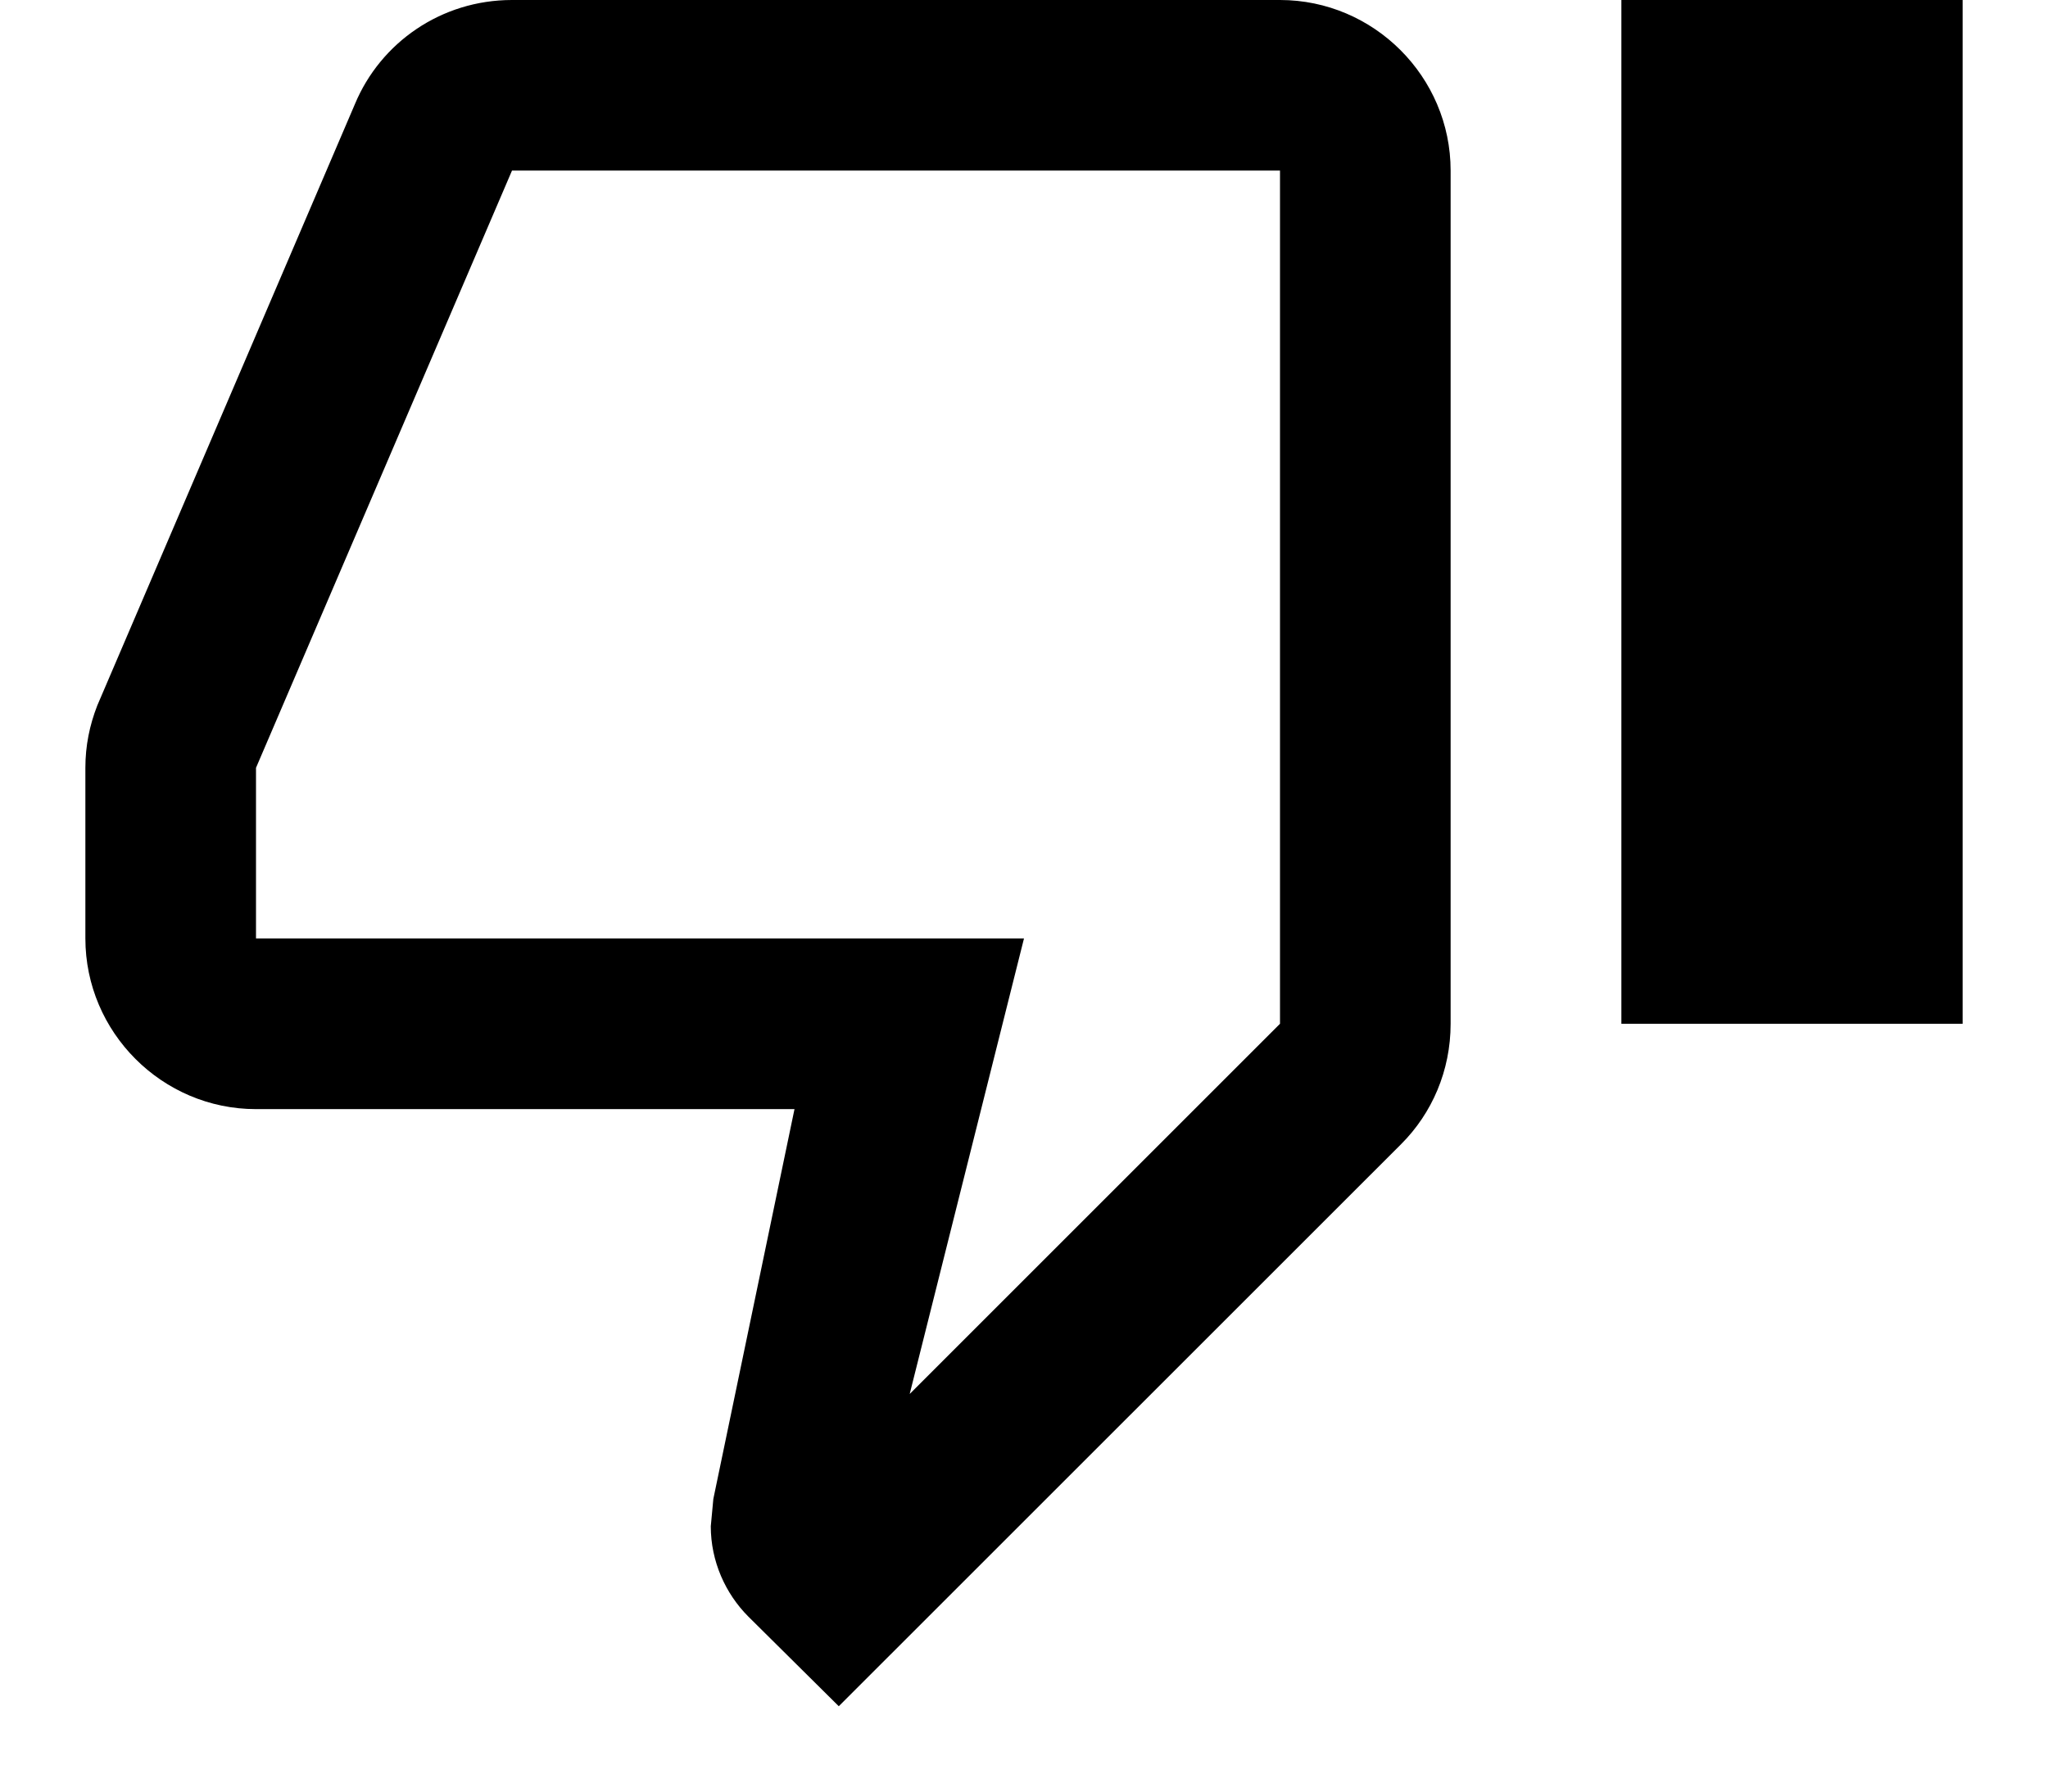
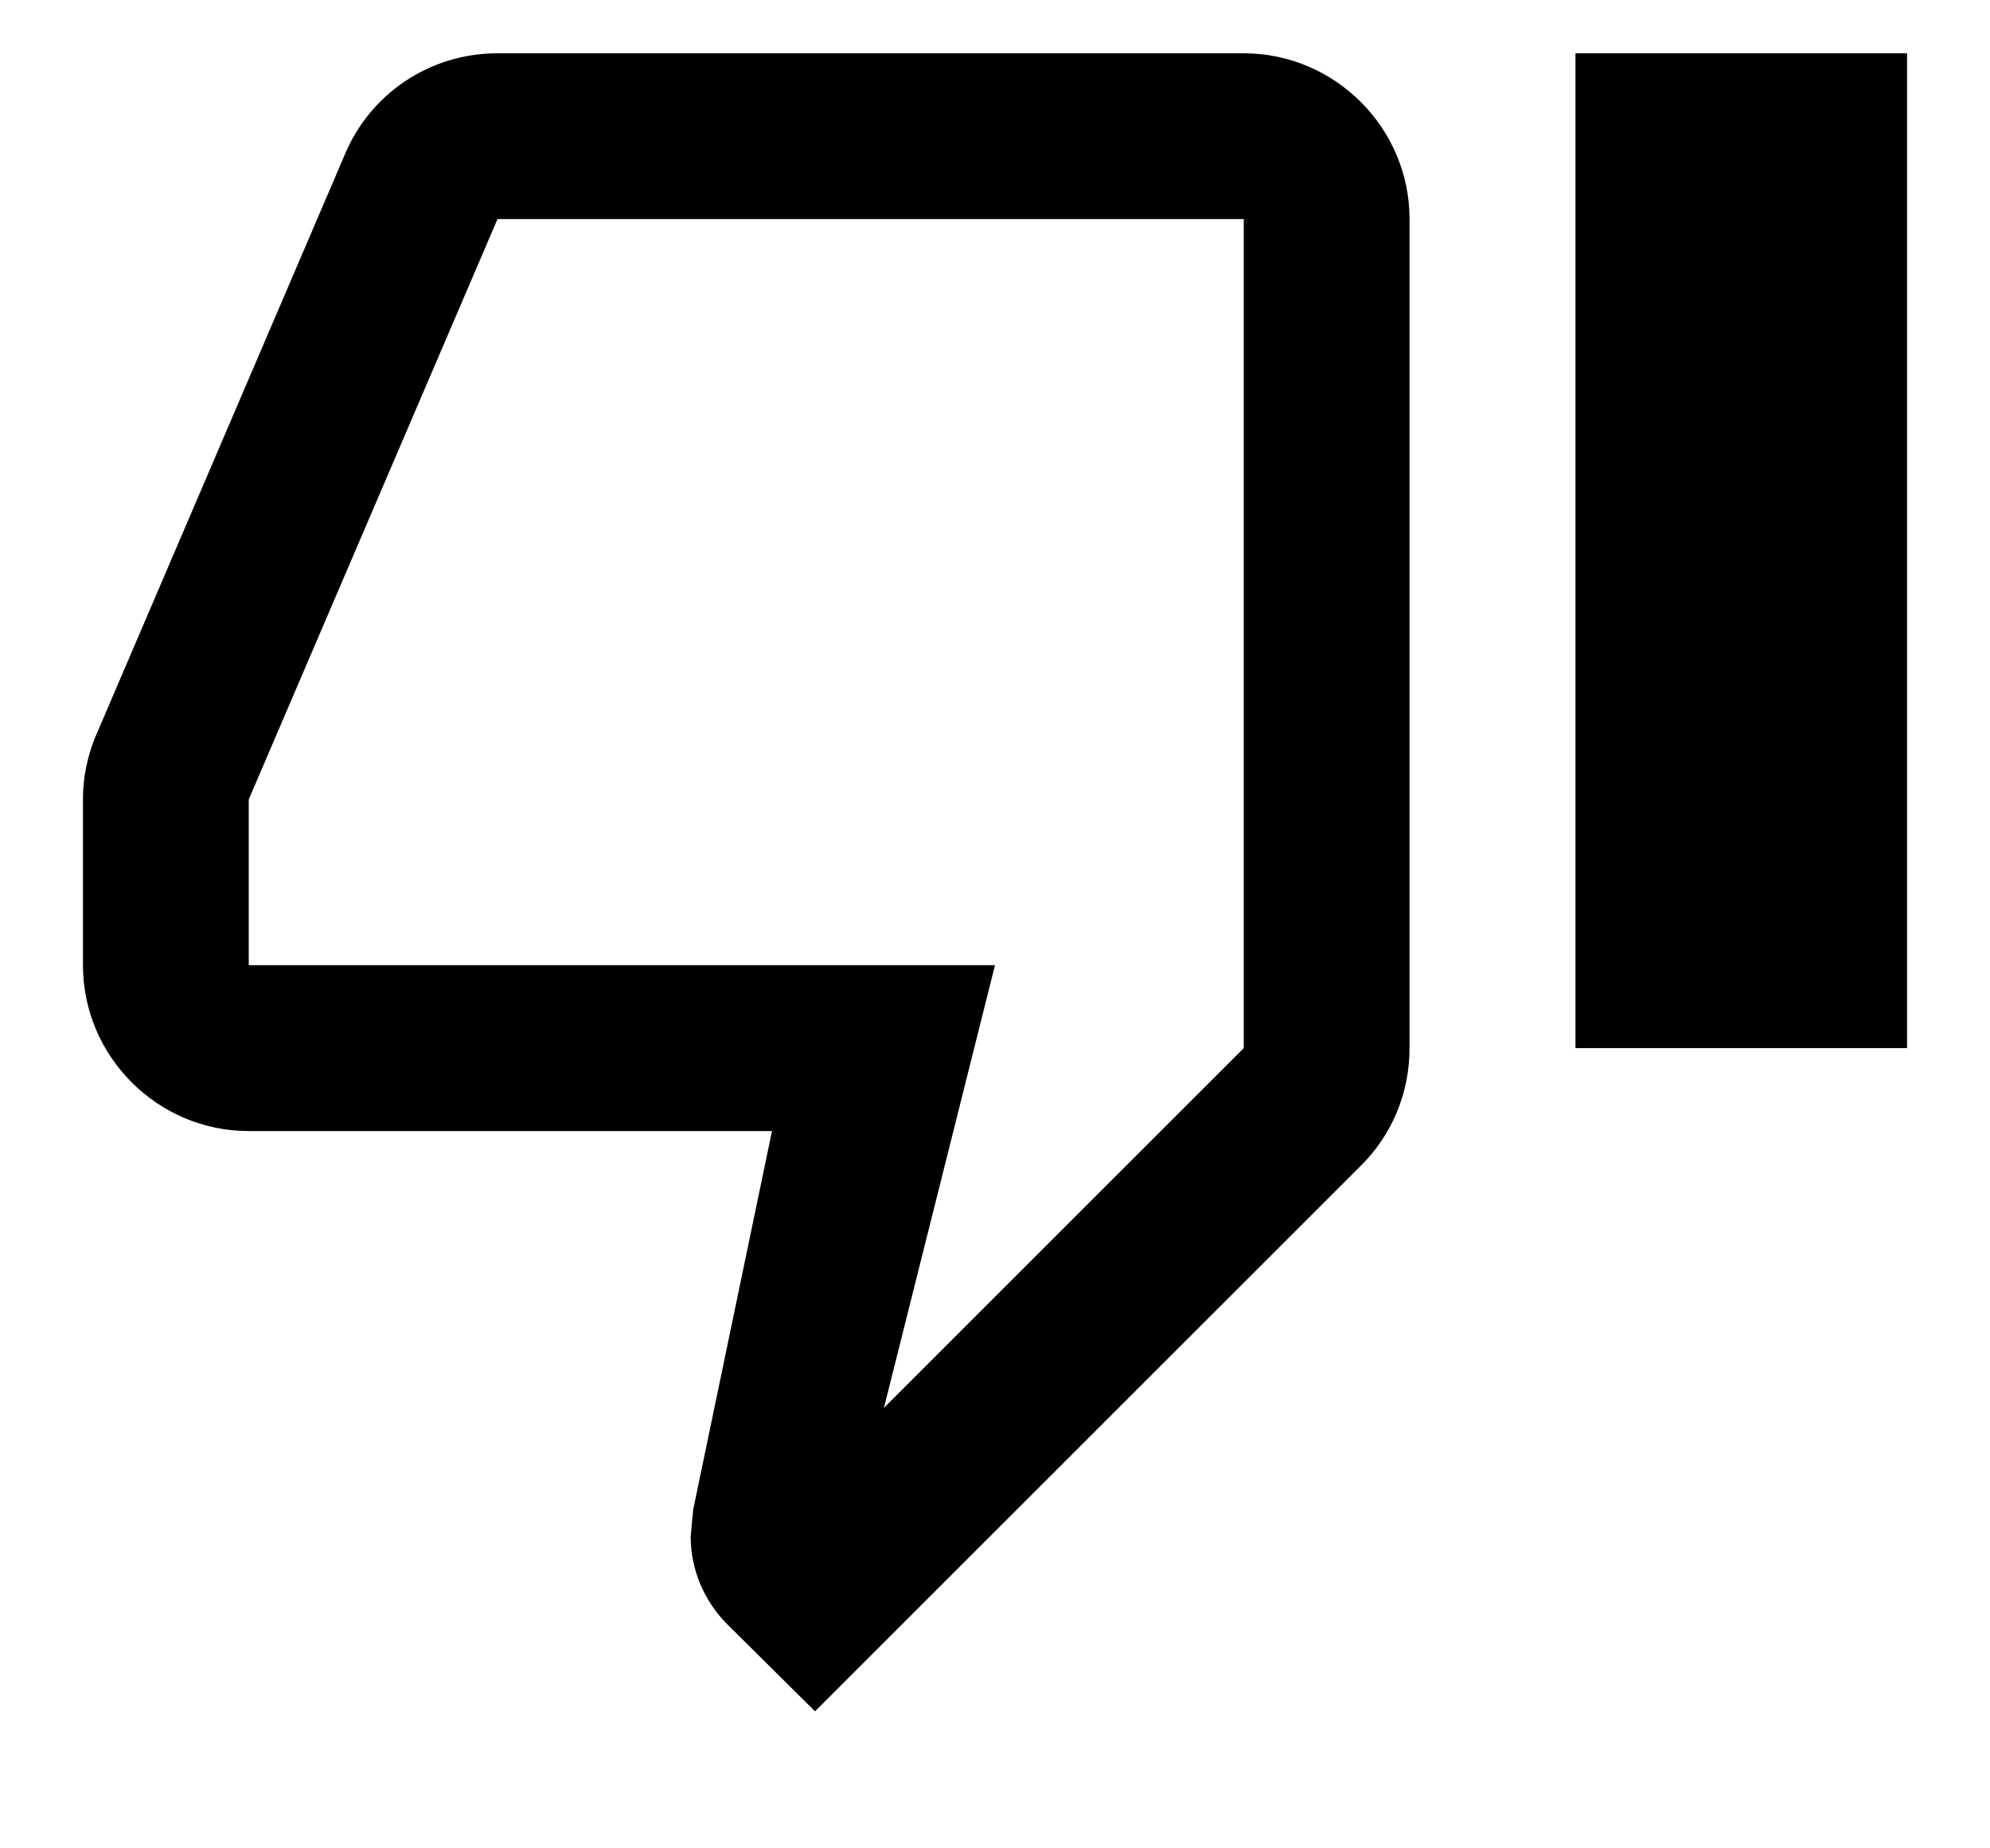
- <svg xmlns="http://www.w3.org/2000/svg" width="16" height="14" viewBox="0 0 16 14" fill="none">
+ <svg xmlns="http://www.w3.org/2000/svg" width="14" height="13" viewBox="0 0 16 14" fill="none">
  <path d="M10 0H4C3.447 0 2.973 0.333 2.773 0.813L0.76 5.513C0.7 5.667 0.667 5.827 0.667 6V7.333C0.667 8.067 1.267 8.667 2 8.667H6.207L5.573 11.713L5.553 11.927C5.553 12.2 5.667 12.453 5.847 12.633L6.553 13.333L10.947 8.94C11.187 8.7 11.333 8.367 11.333 8V1.333C11.333 0.6 10.733 0 10 0ZM10 8L7.107 10.893L8 7.333H2V6L4 1.333H10V8ZM12.667 0H15.333V8H12.667V0Z" fill="black" />
</svg>
